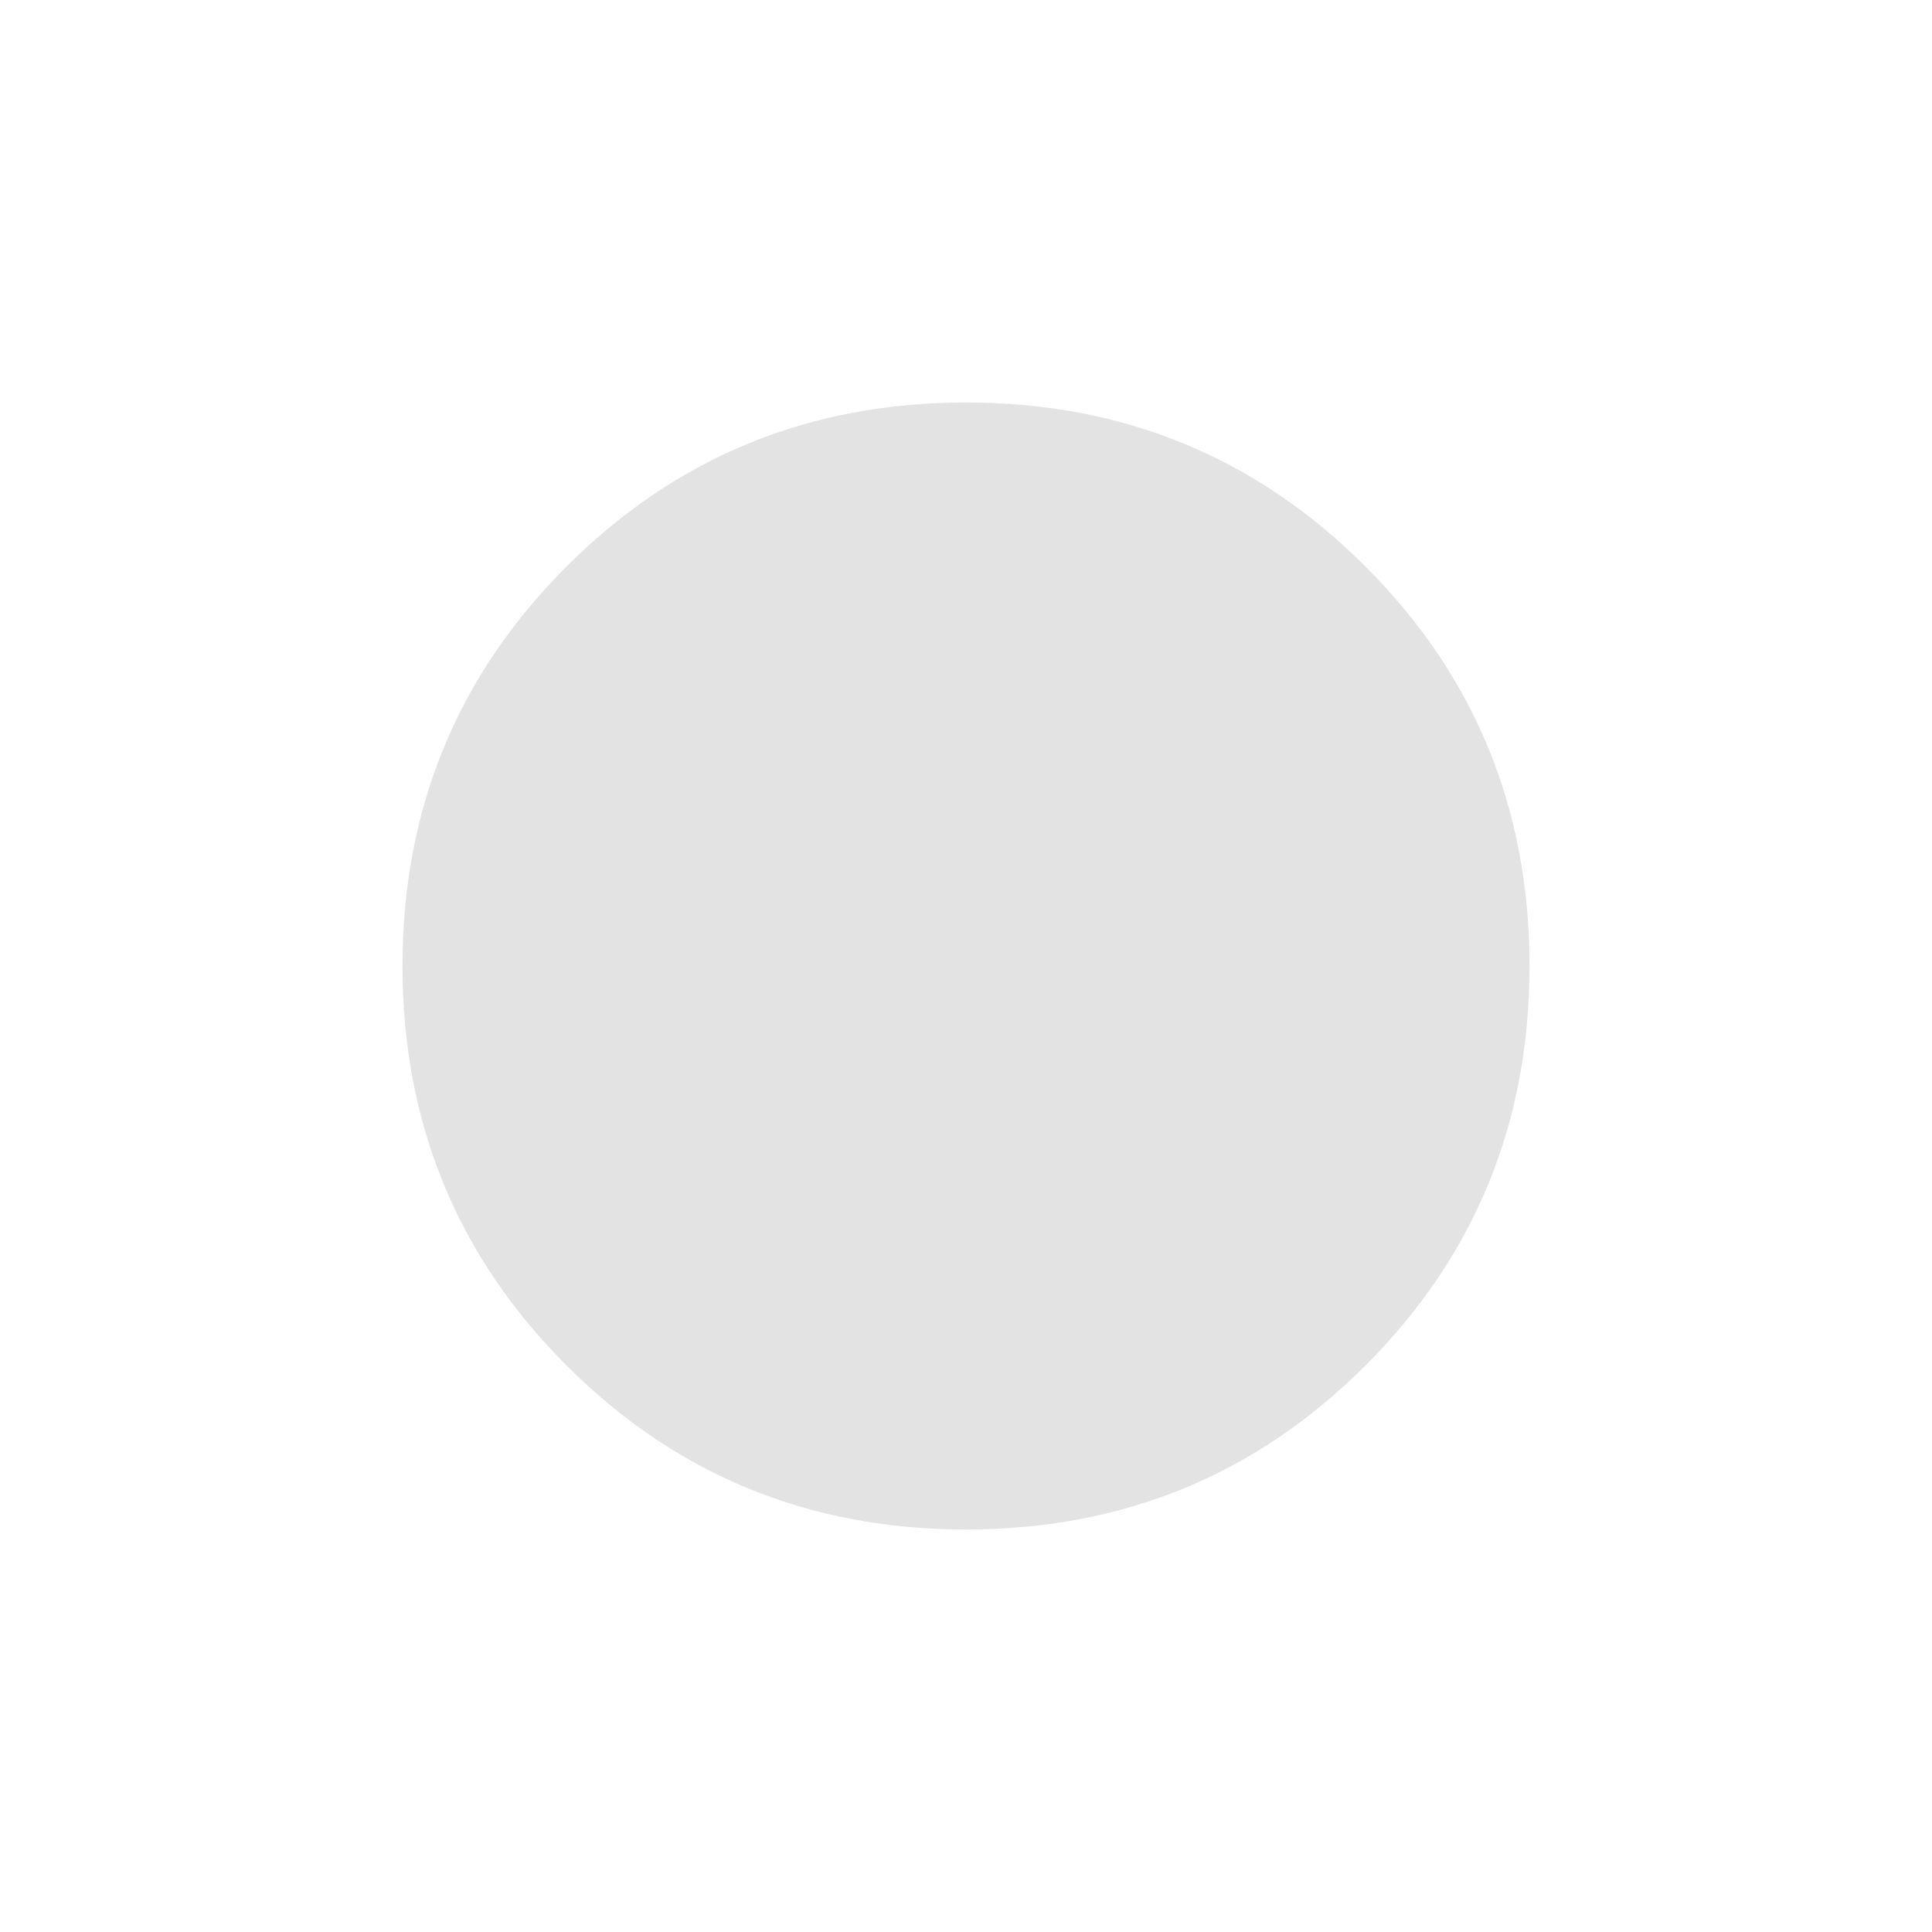
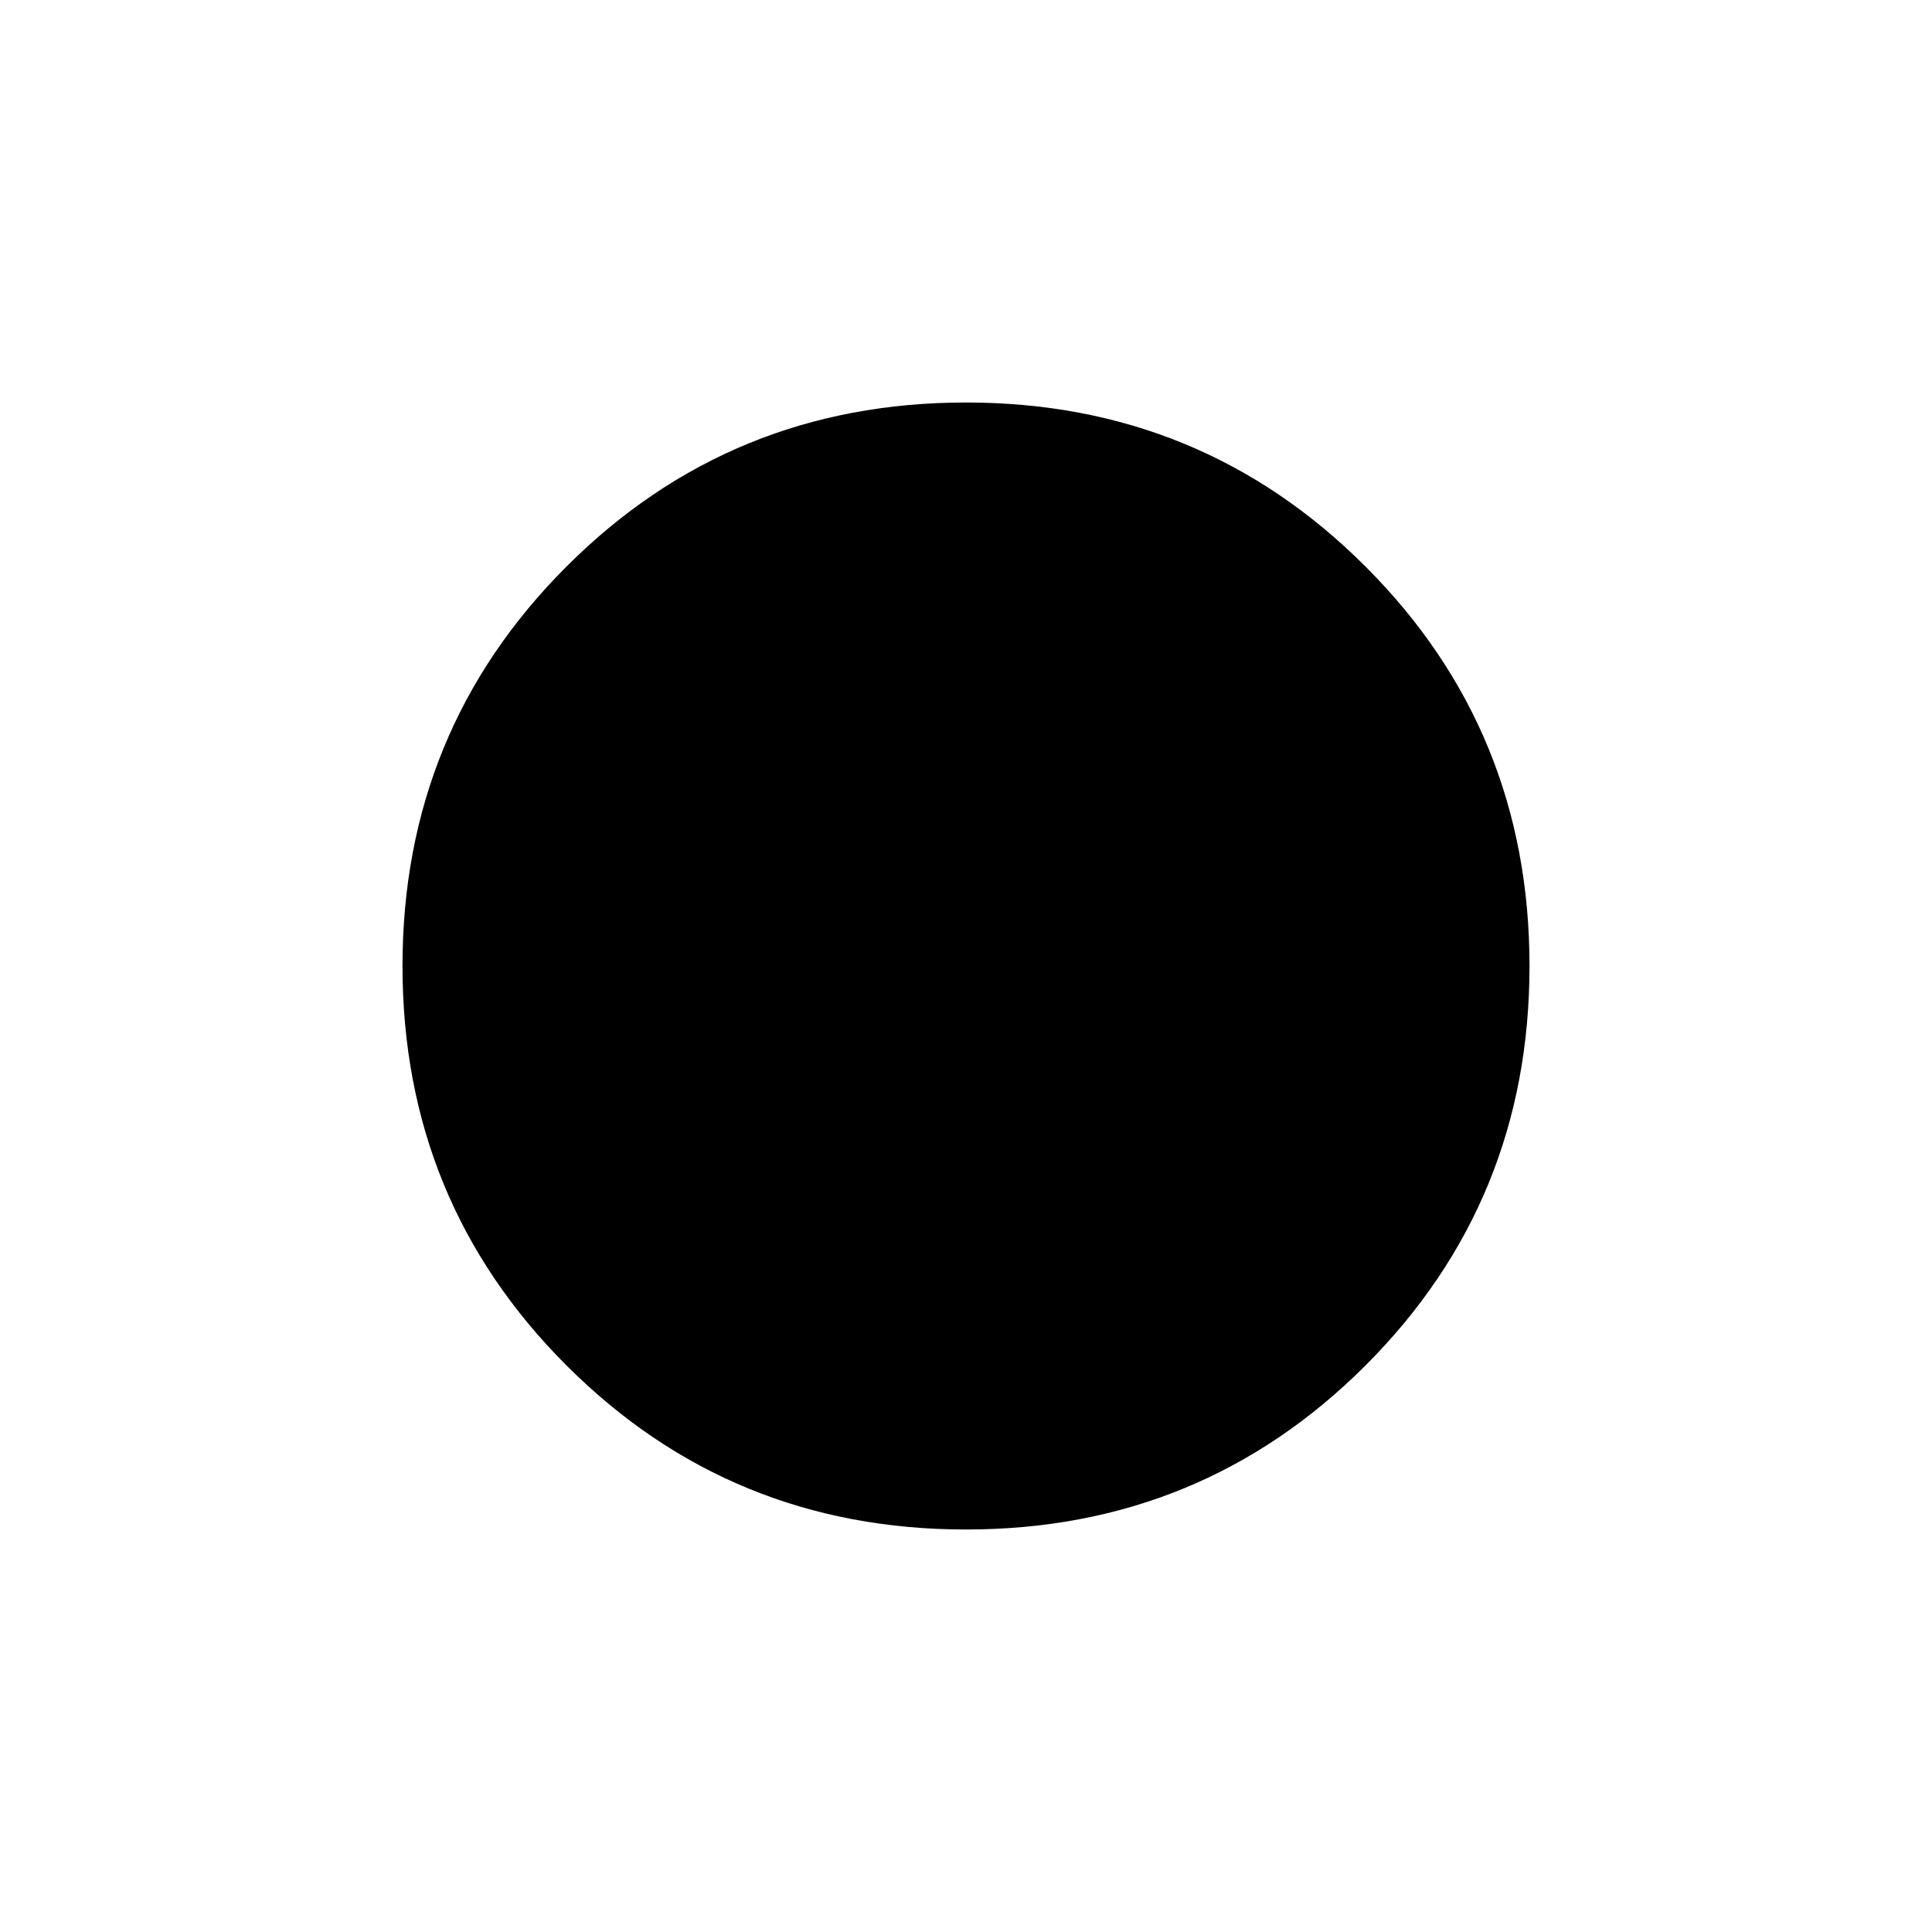
- <svg xmlns="http://www.w3.org/2000/svg" height="24px" viewBox="0 -960 960 960" width="24px" fill="#e3e3e3">
+ <svg xmlns="http://www.w3.org/2000/svg" height="24px" viewBox="0 -960 960 960" width="24px" fill="currentColor">
  <path d="M281.5-281.5Q200-363 200-480t81.5-198.5Q363-760 480-760t198.5 81.5Q760-597 760-480t-81.5 198.5Q597-200 480-200t-198.5-81.5Z" />
</svg>
